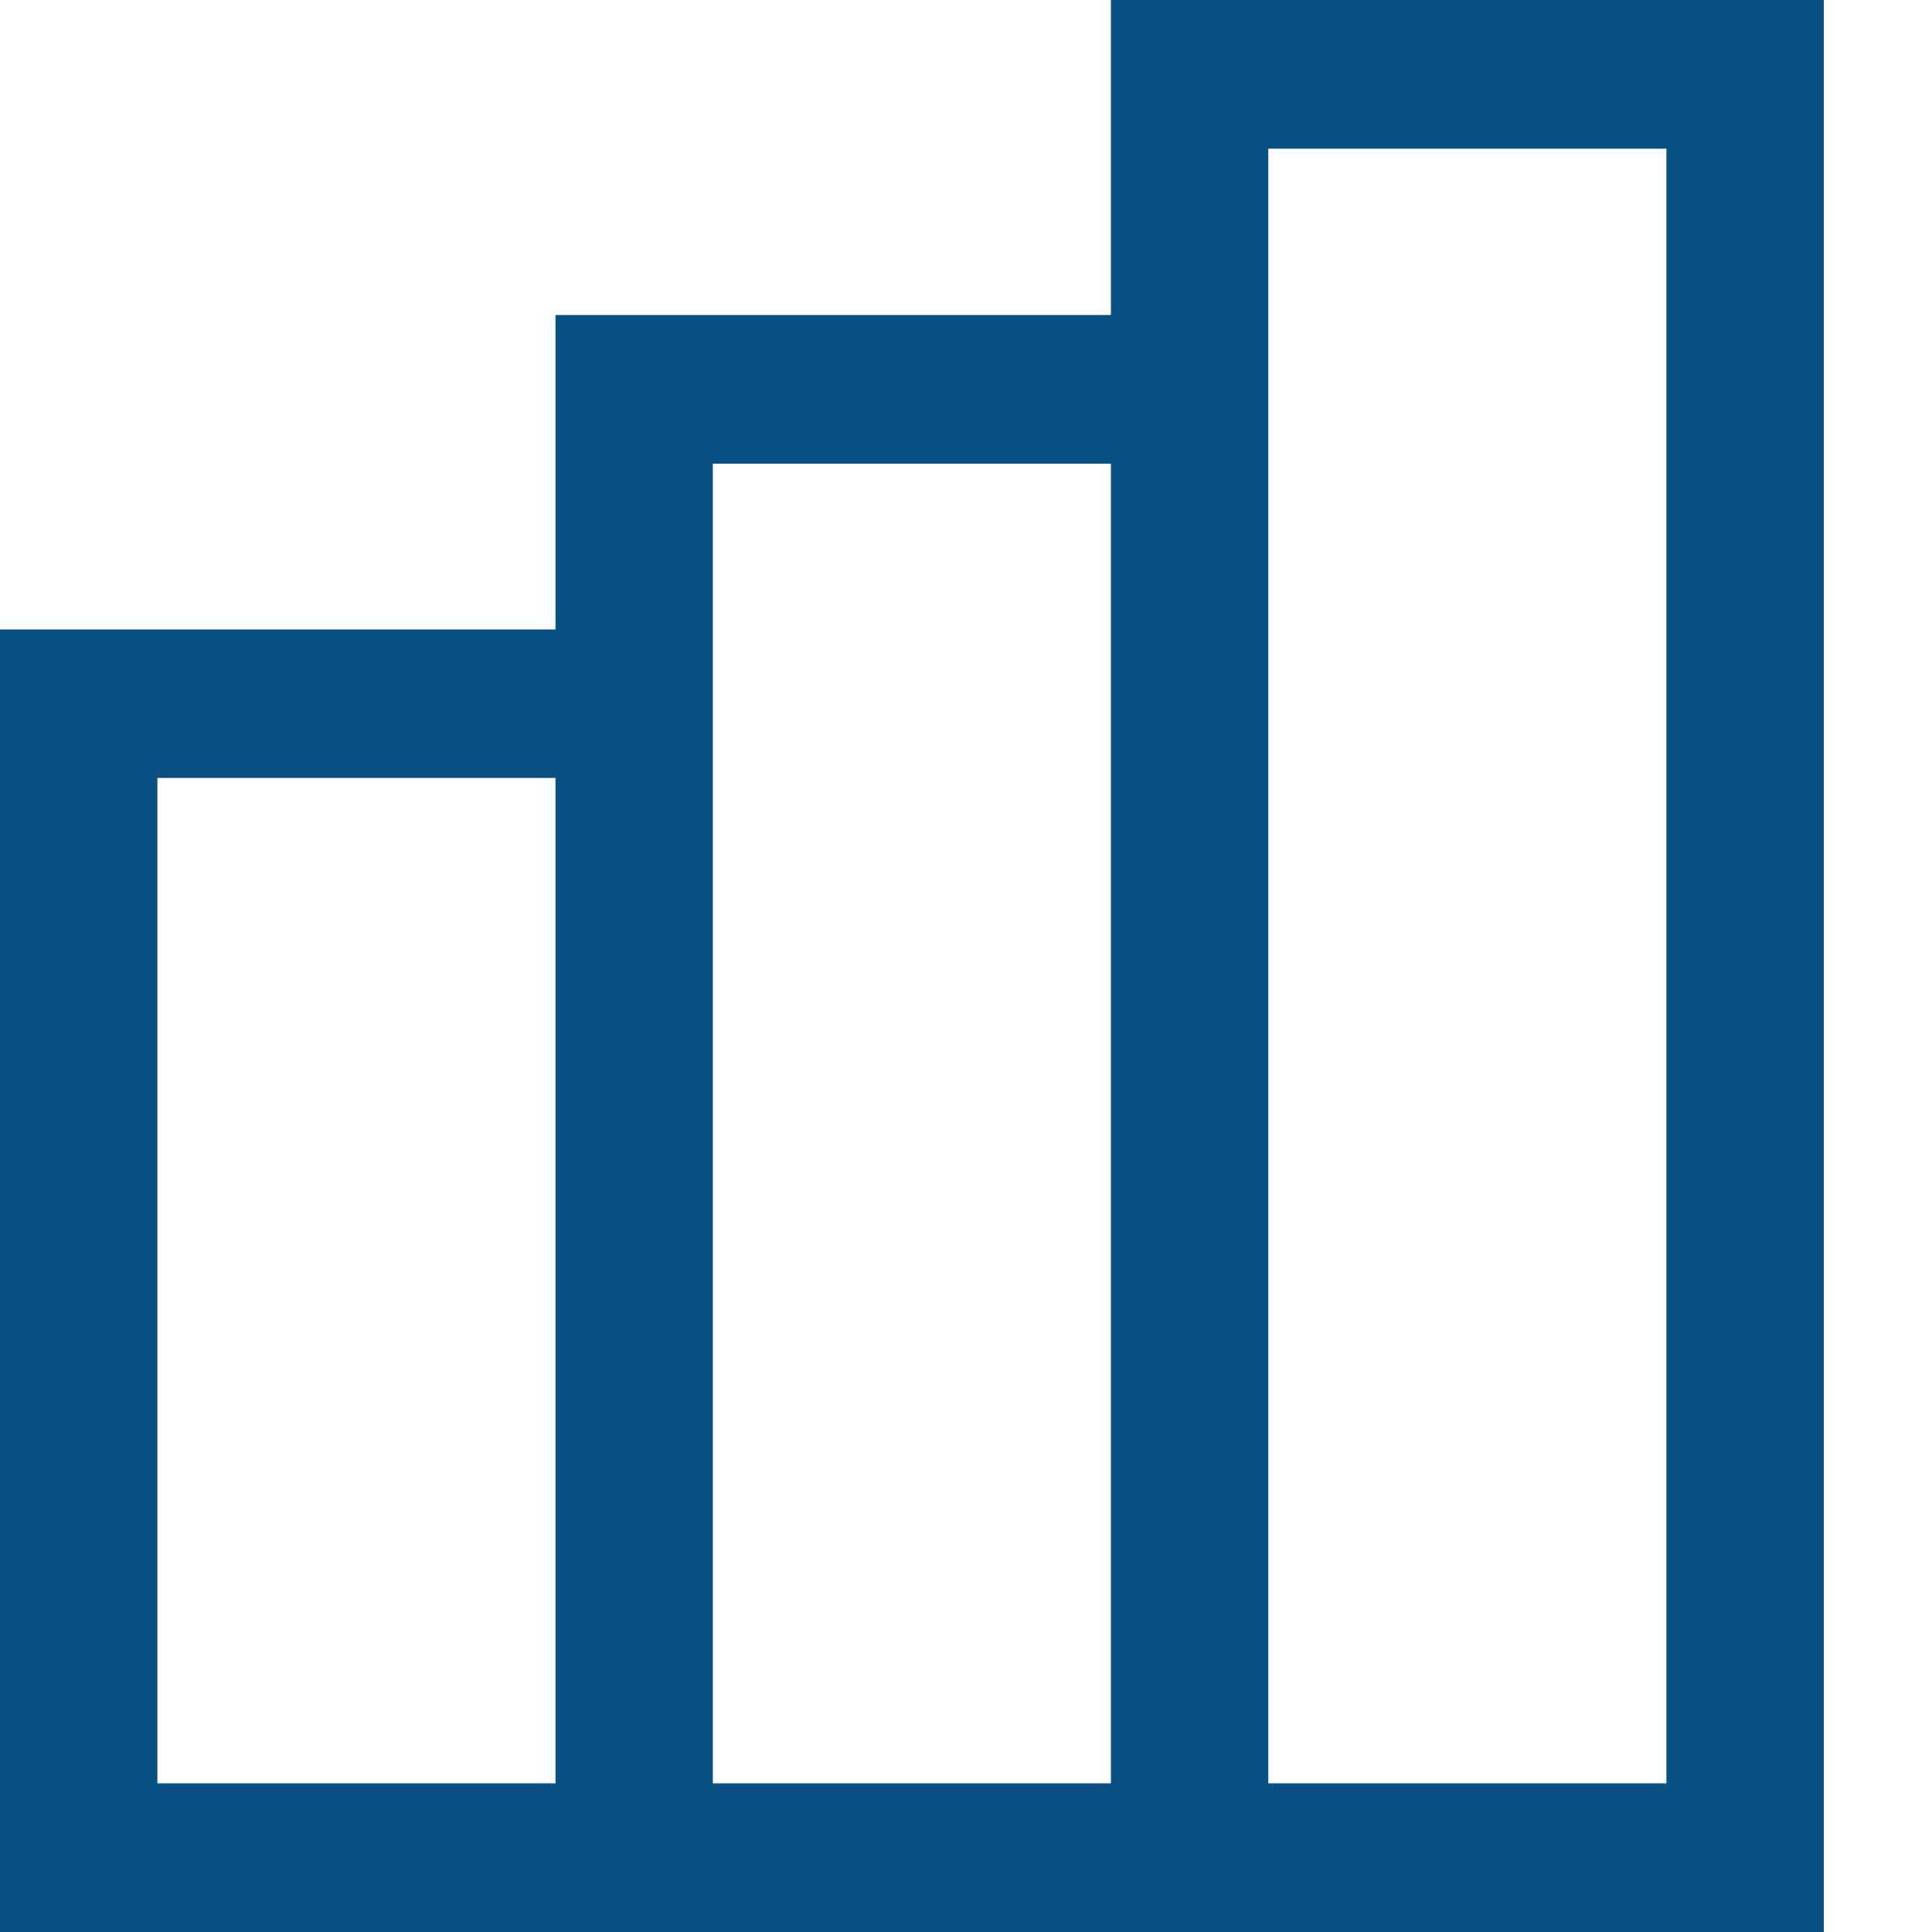
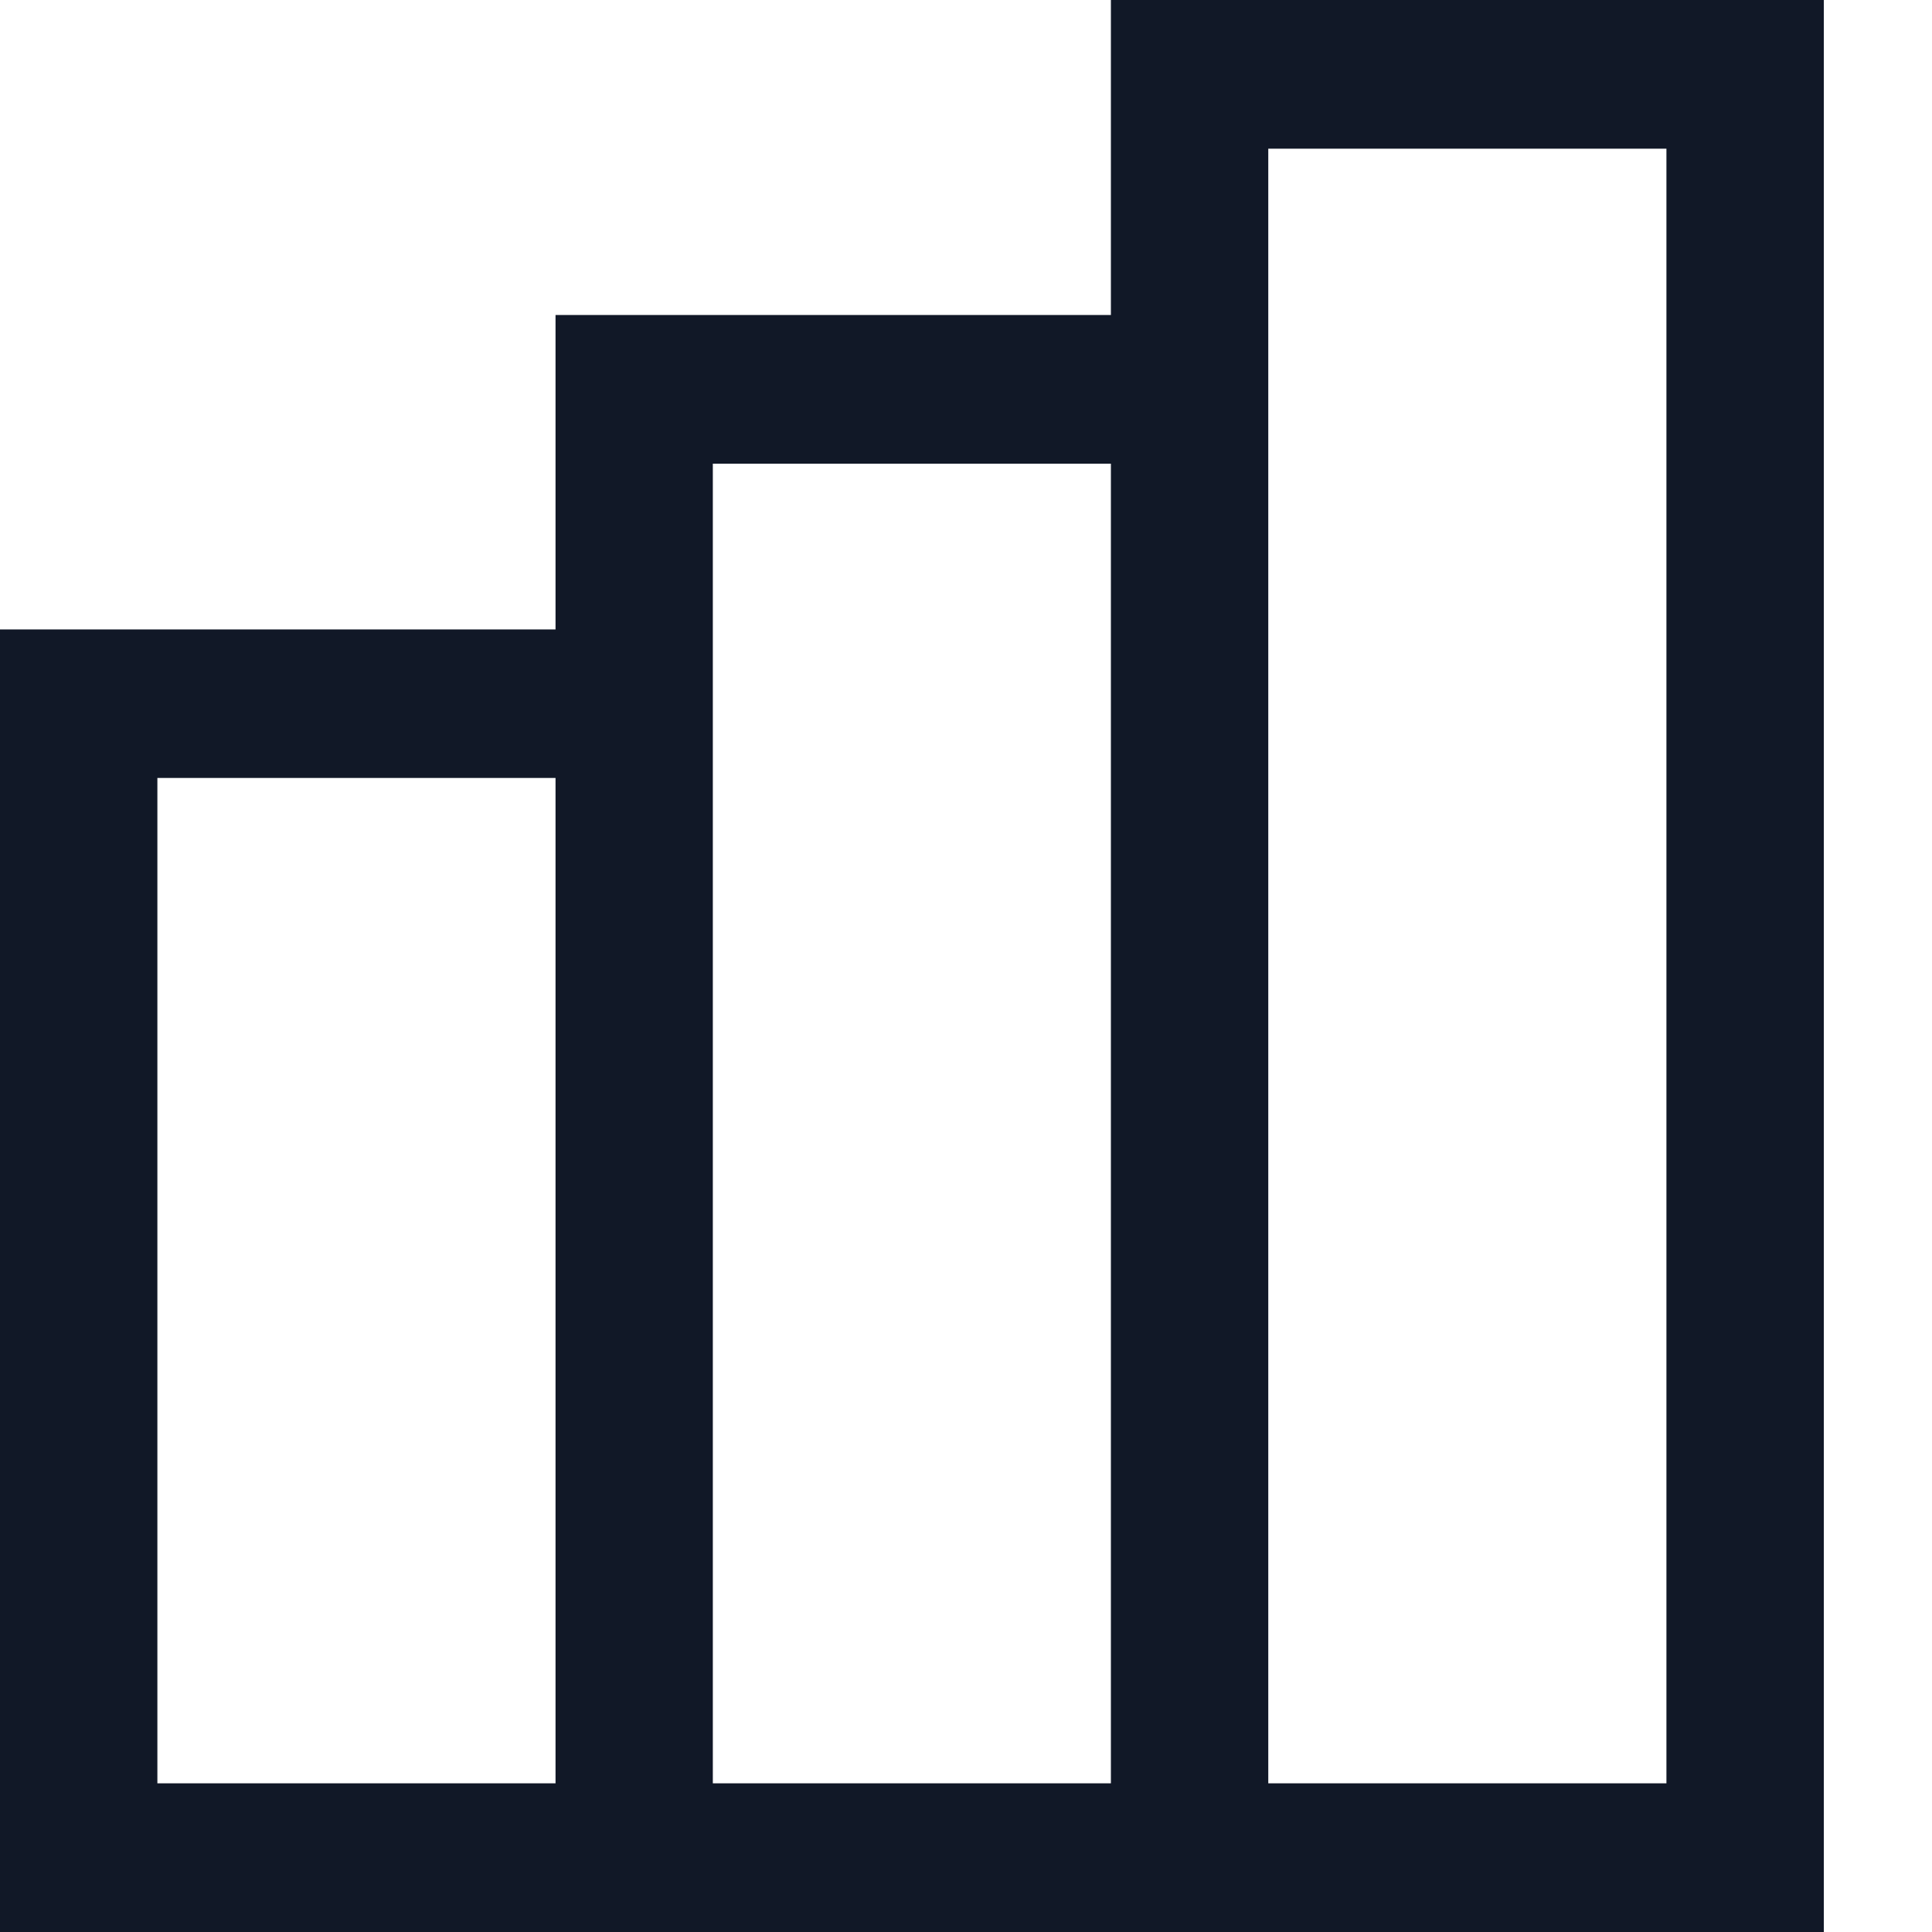
<svg xmlns="http://www.w3.org/2000/svg" width="24" height="24" viewBox="0 0 24 24" fill="none">
-   <path d="M13.8 0V3.913H6.901V7.819H0V24H22.656V0H13.8ZM6.901 22.153H1.955V9.664H6.901V22.153ZM13.8 22.153H8.855V5.76H13.8V22.153ZM20.701 22.153H15.755V1.847H20.701V22.153Z" fill="#095183" />
+   <path d="M13.8 0V3.913H6.901V7.819H0V24H22.656V0H13.8ZM6.901 22.153H1.955V9.664H6.901V22.153ZM13.8 22.153H8.855V5.76H13.8V22.153ZM20.701 22.153H15.755V1.847H20.701V22.153Z" fill="#111827" />
</svg>
